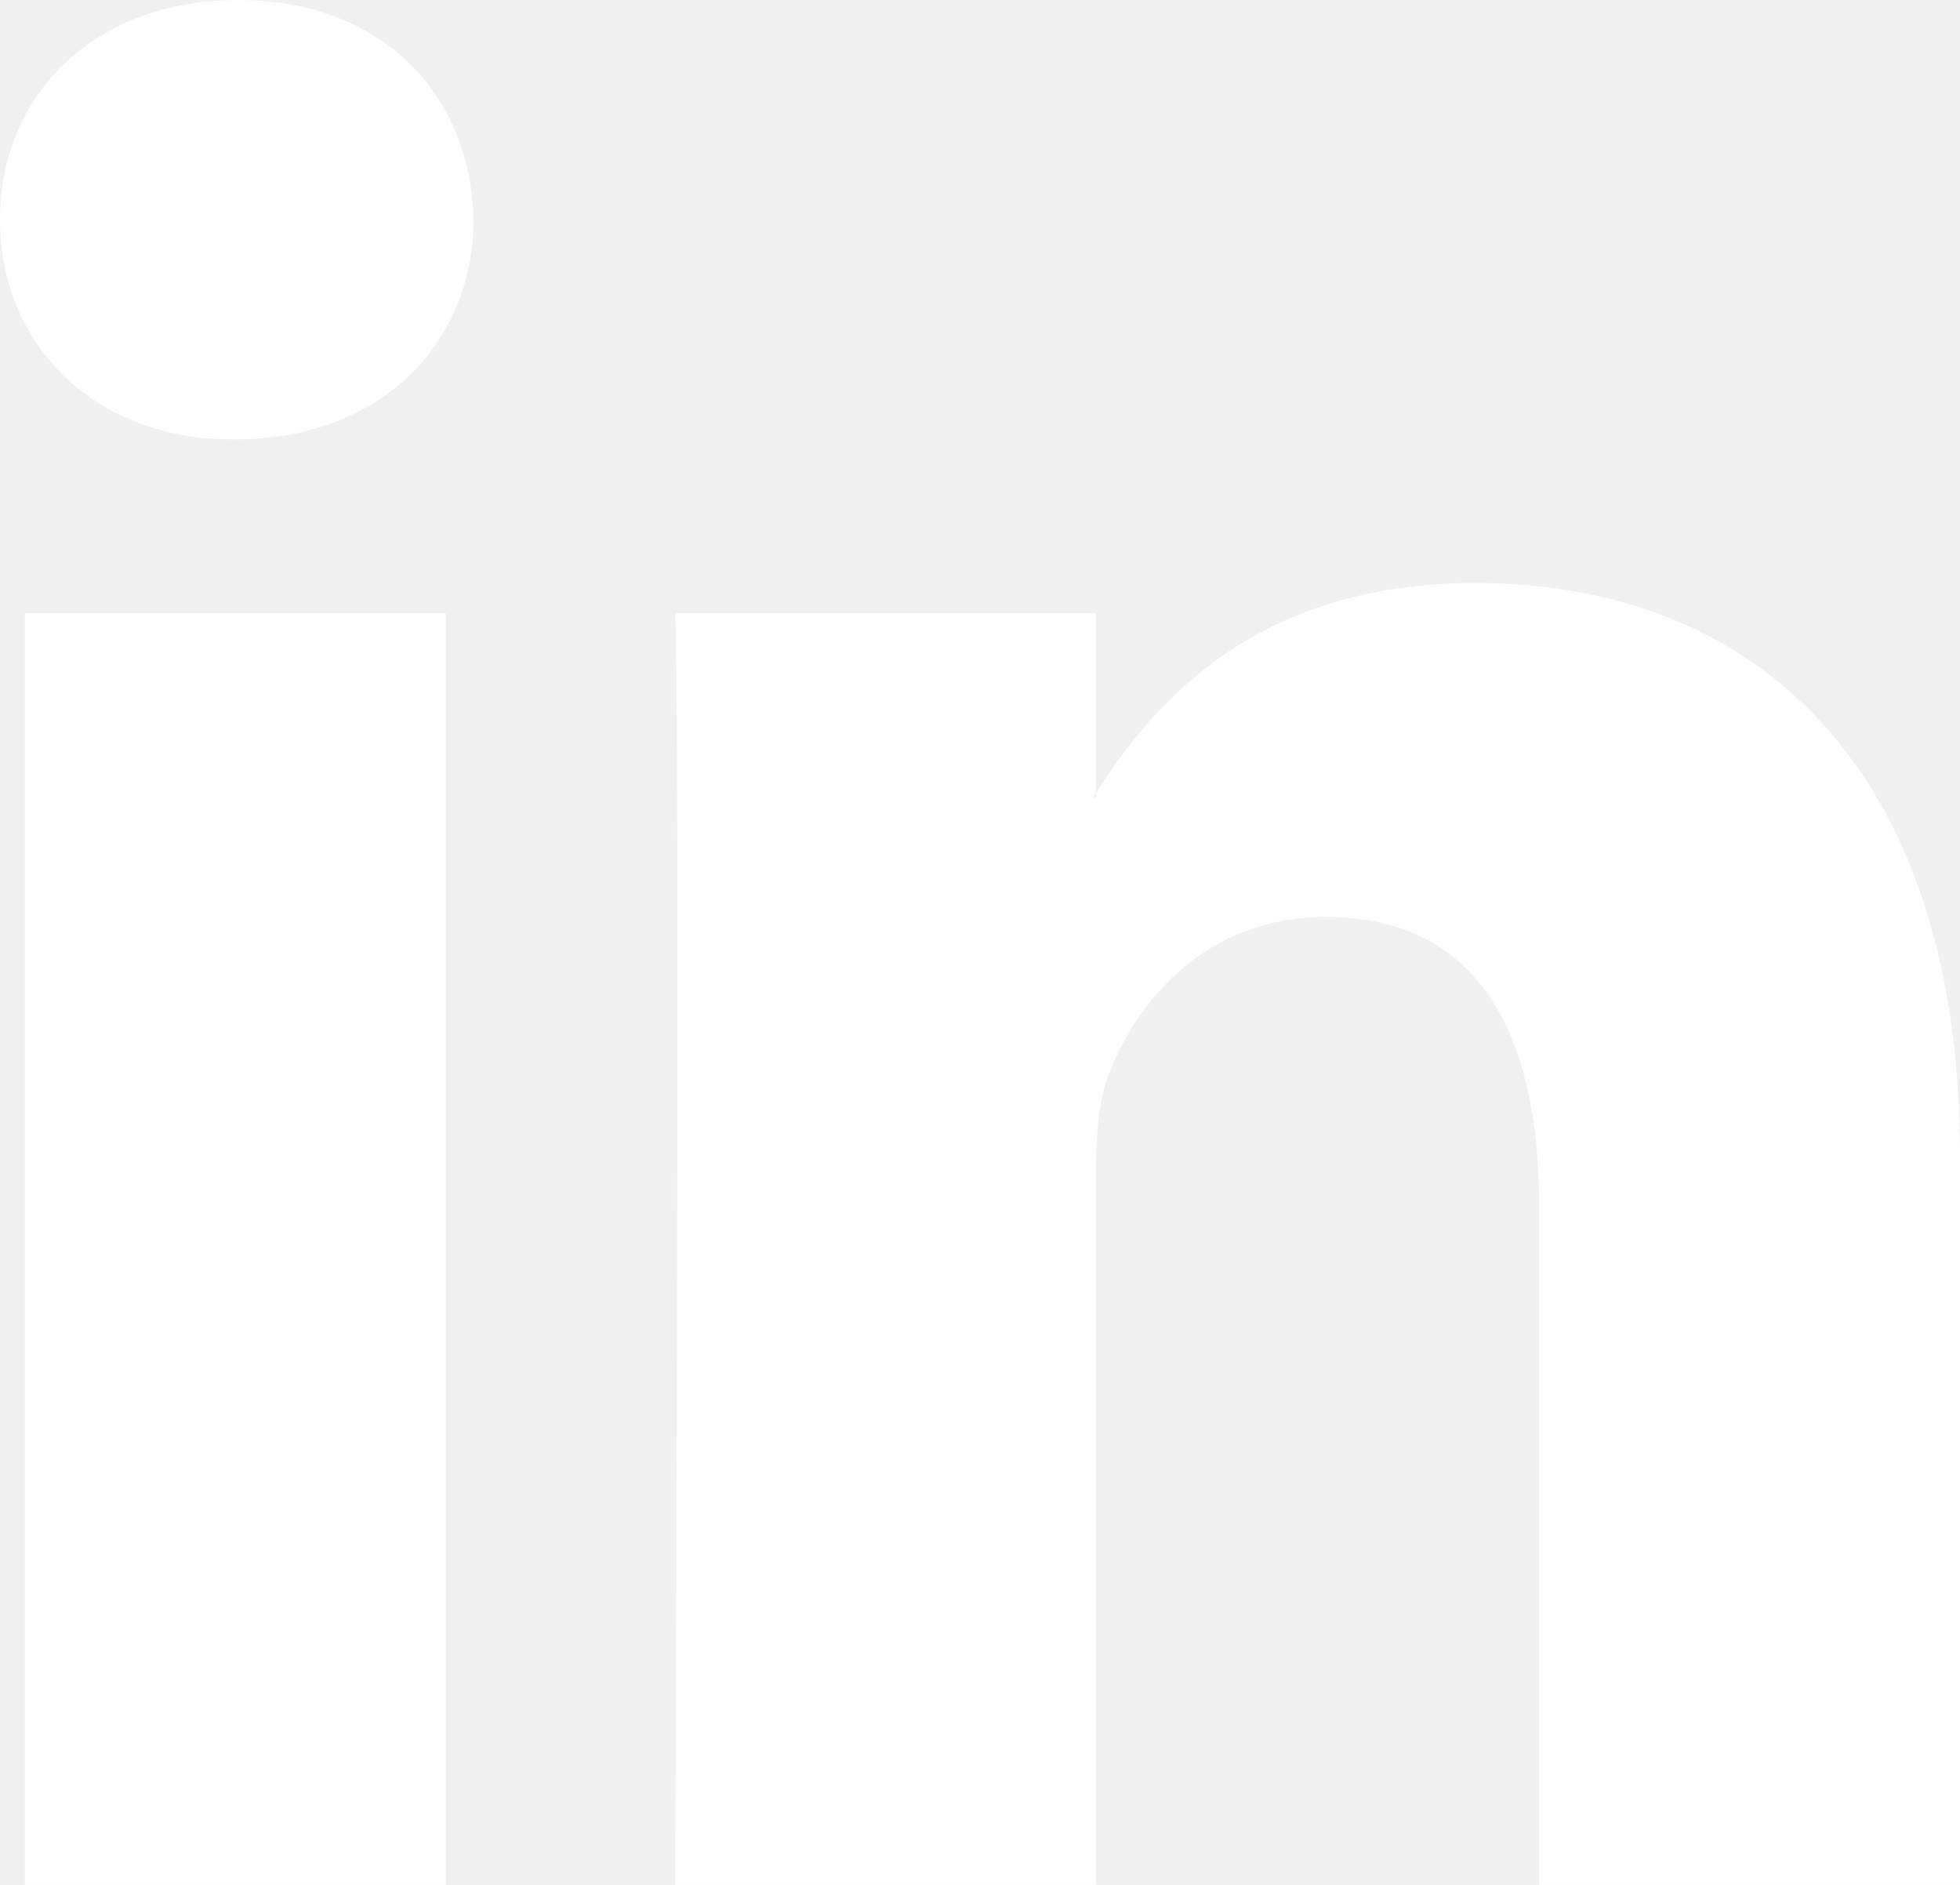
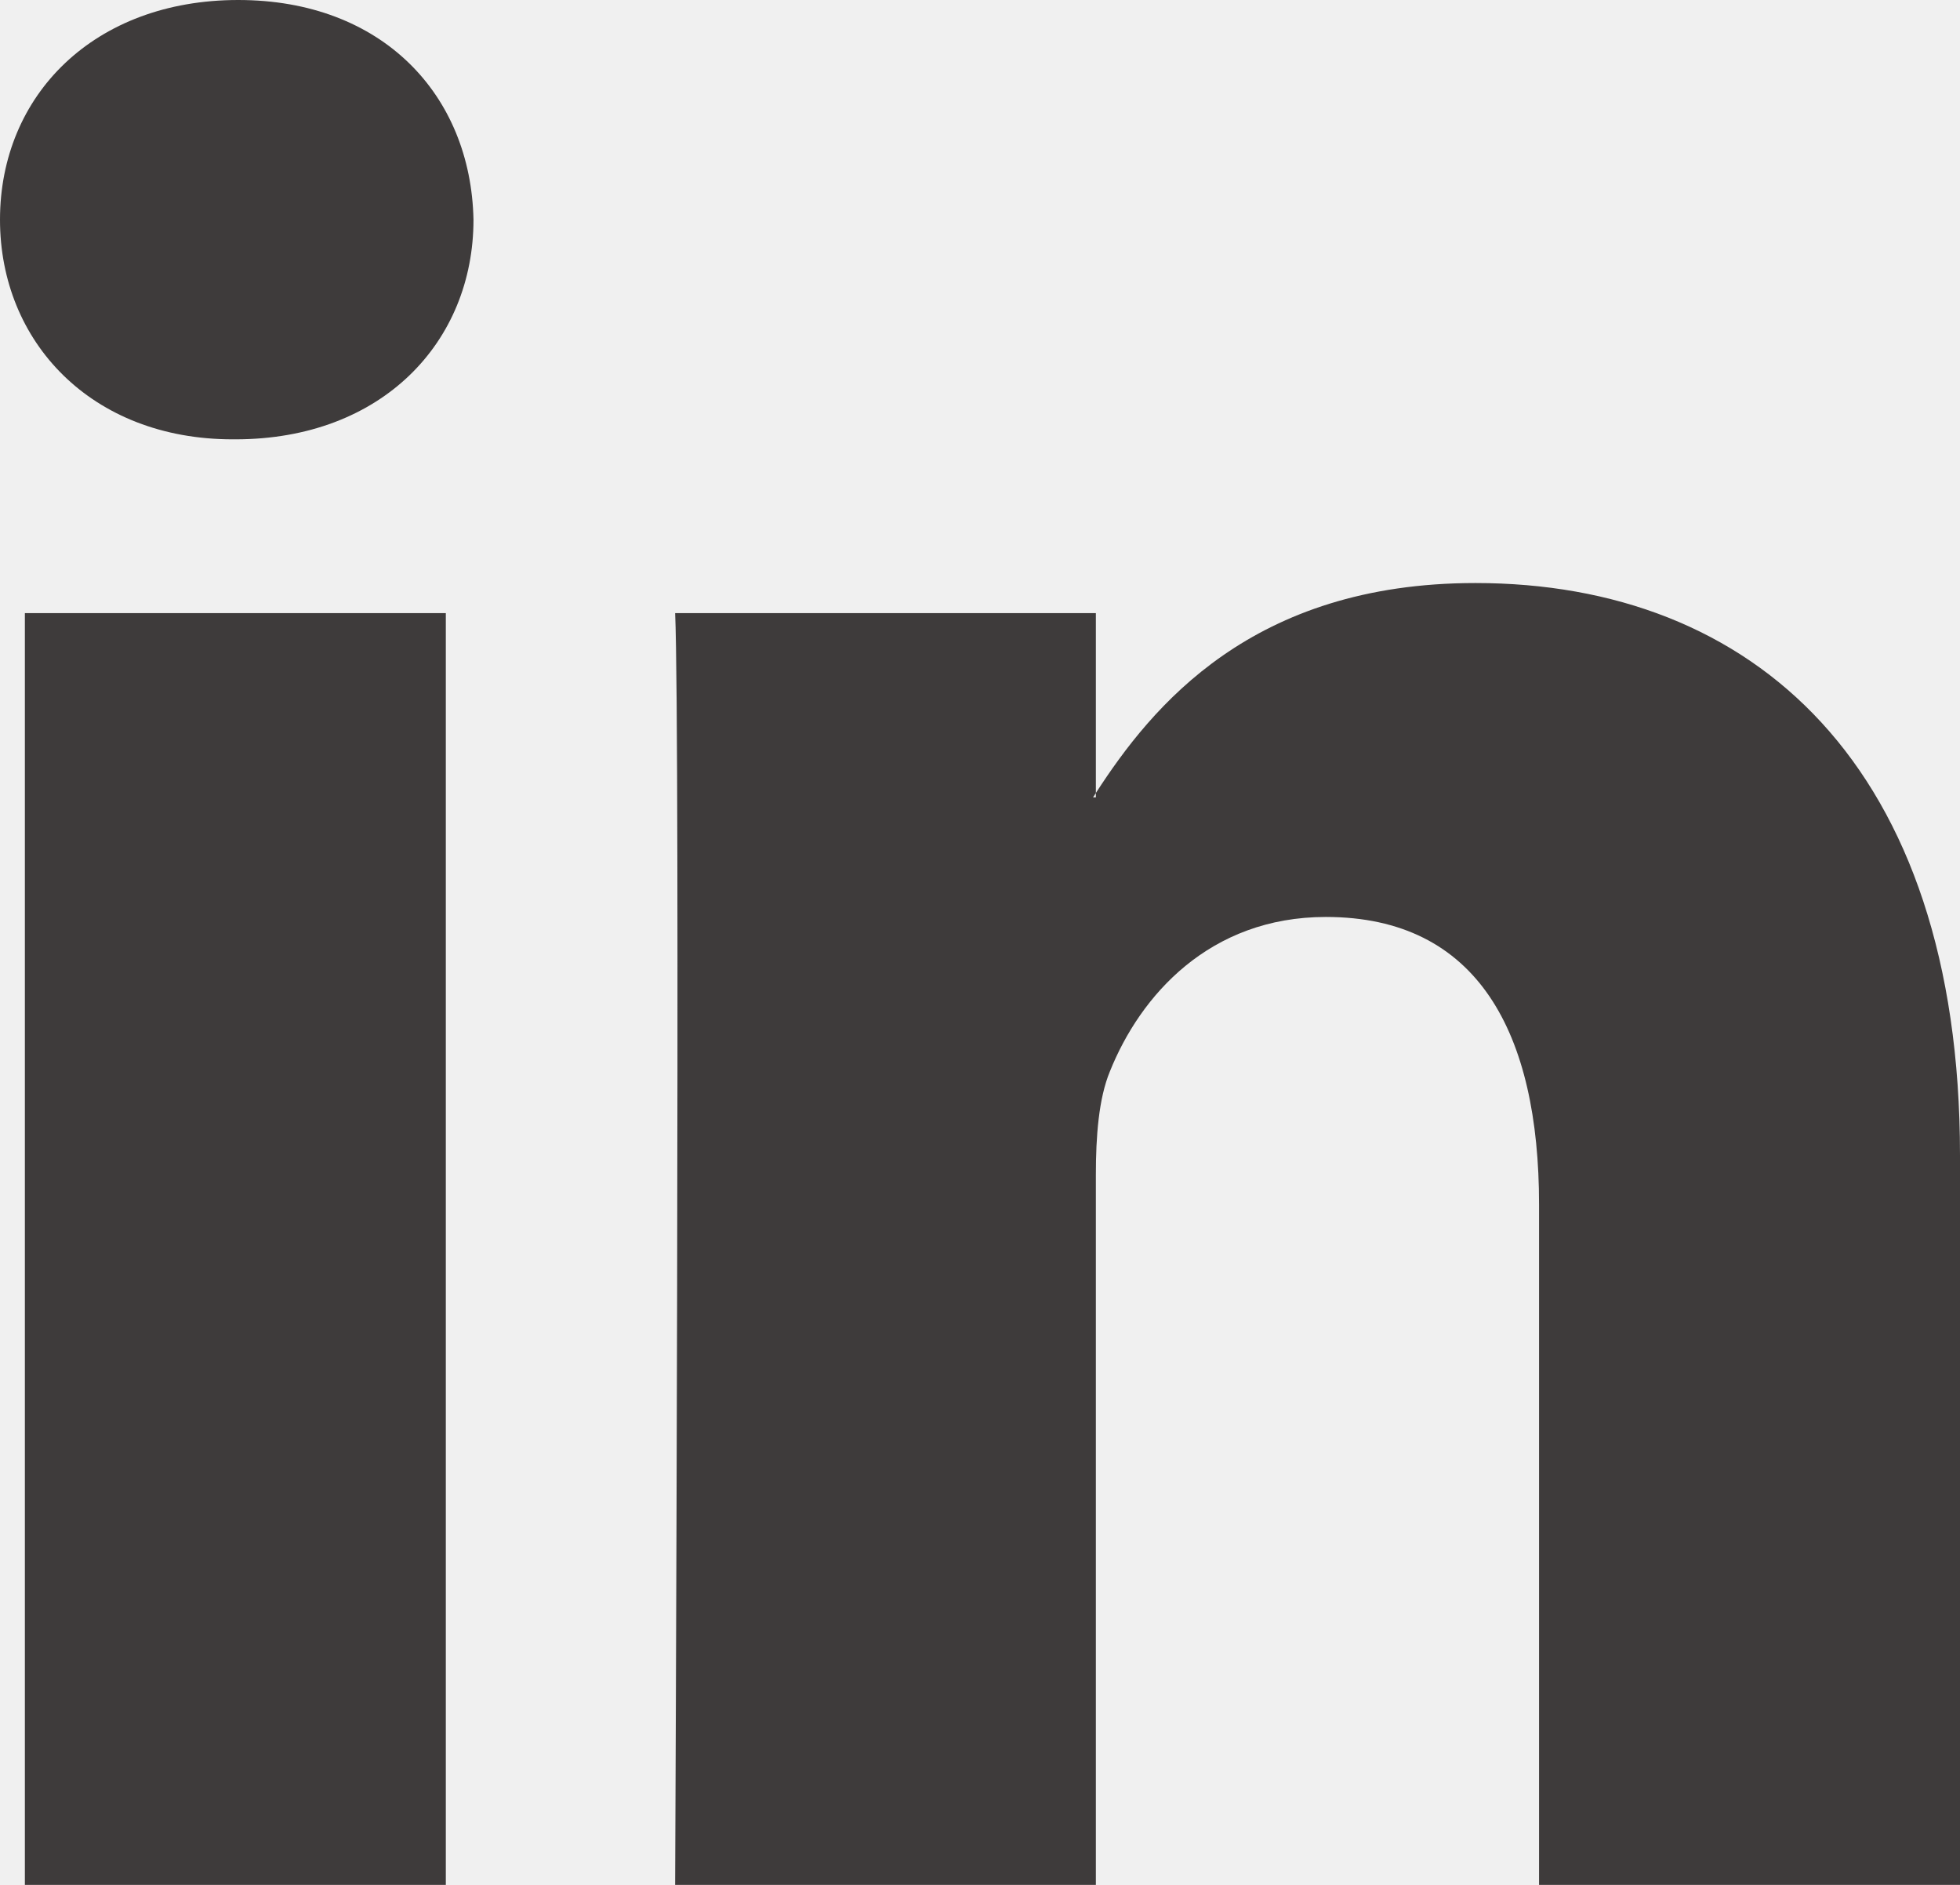
<svg xmlns="http://www.w3.org/2000/svg" width="26" height="25" viewBox="0 0 26 25" fill="none">
-   <path d="M5.914 25V8.132H0.33V25H5.914ZM3.123 5.827C5.07 5.827 6.281 4.534 6.281 2.914C6.247 1.258 5.072 0 3.16 0C1.249 0 0 1.261 0 2.914C0 4.534 1.212 5.827 3.086 5.827H3.123ZM14.537 25V15.579C14.537 15.075 14.574 14.571 14.723 14.211C15.126 13.205 16.044 12.162 17.588 12.162C19.609 12.162 20.416 13.707 20.416 15.976V25H26V15.325C26 10.142 23.247 7.733 19.572 7.733C16.609 7.733 15.281 9.367 14.537 10.518V10.576H14.5C14.512 10.557 14.525 10.537 14.537 10.518V8.132H8.956C9.026 9.715 8.956 25 8.956 25H14.537Z" fill="white" />
+   <path d="M5.914 25V8.132H0.33V25H5.914ZM3.123 5.827C5.07 5.827 6.281 4.534 6.281 2.914C6.247 1.258 5.072 0 3.16 0C1.249 0 0 1.261 0 2.914C0 4.534 1.212 5.827 3.086 5.827H3.123ZM14.537 25V15.579C14.537 15.075 14.574 14.571 14.723 14.211C15.126 13.205 16.044 12.162 17.588 12.162C19.609 12.162 20.416 13.707 20.416 15.976V25H26V15.325C26 10.142 23.247 7.733 19.572 7.733C16.609 7.733 15.281 9.367 14.537 10.518V10.576H14.5C14.512 10.557 14.525 10.537 14.537 10.518V8.132H8.956C9.026 9.715 8.956 25 8.956 25H14.537Z" fill="#3E3B3B" />
</svg>
